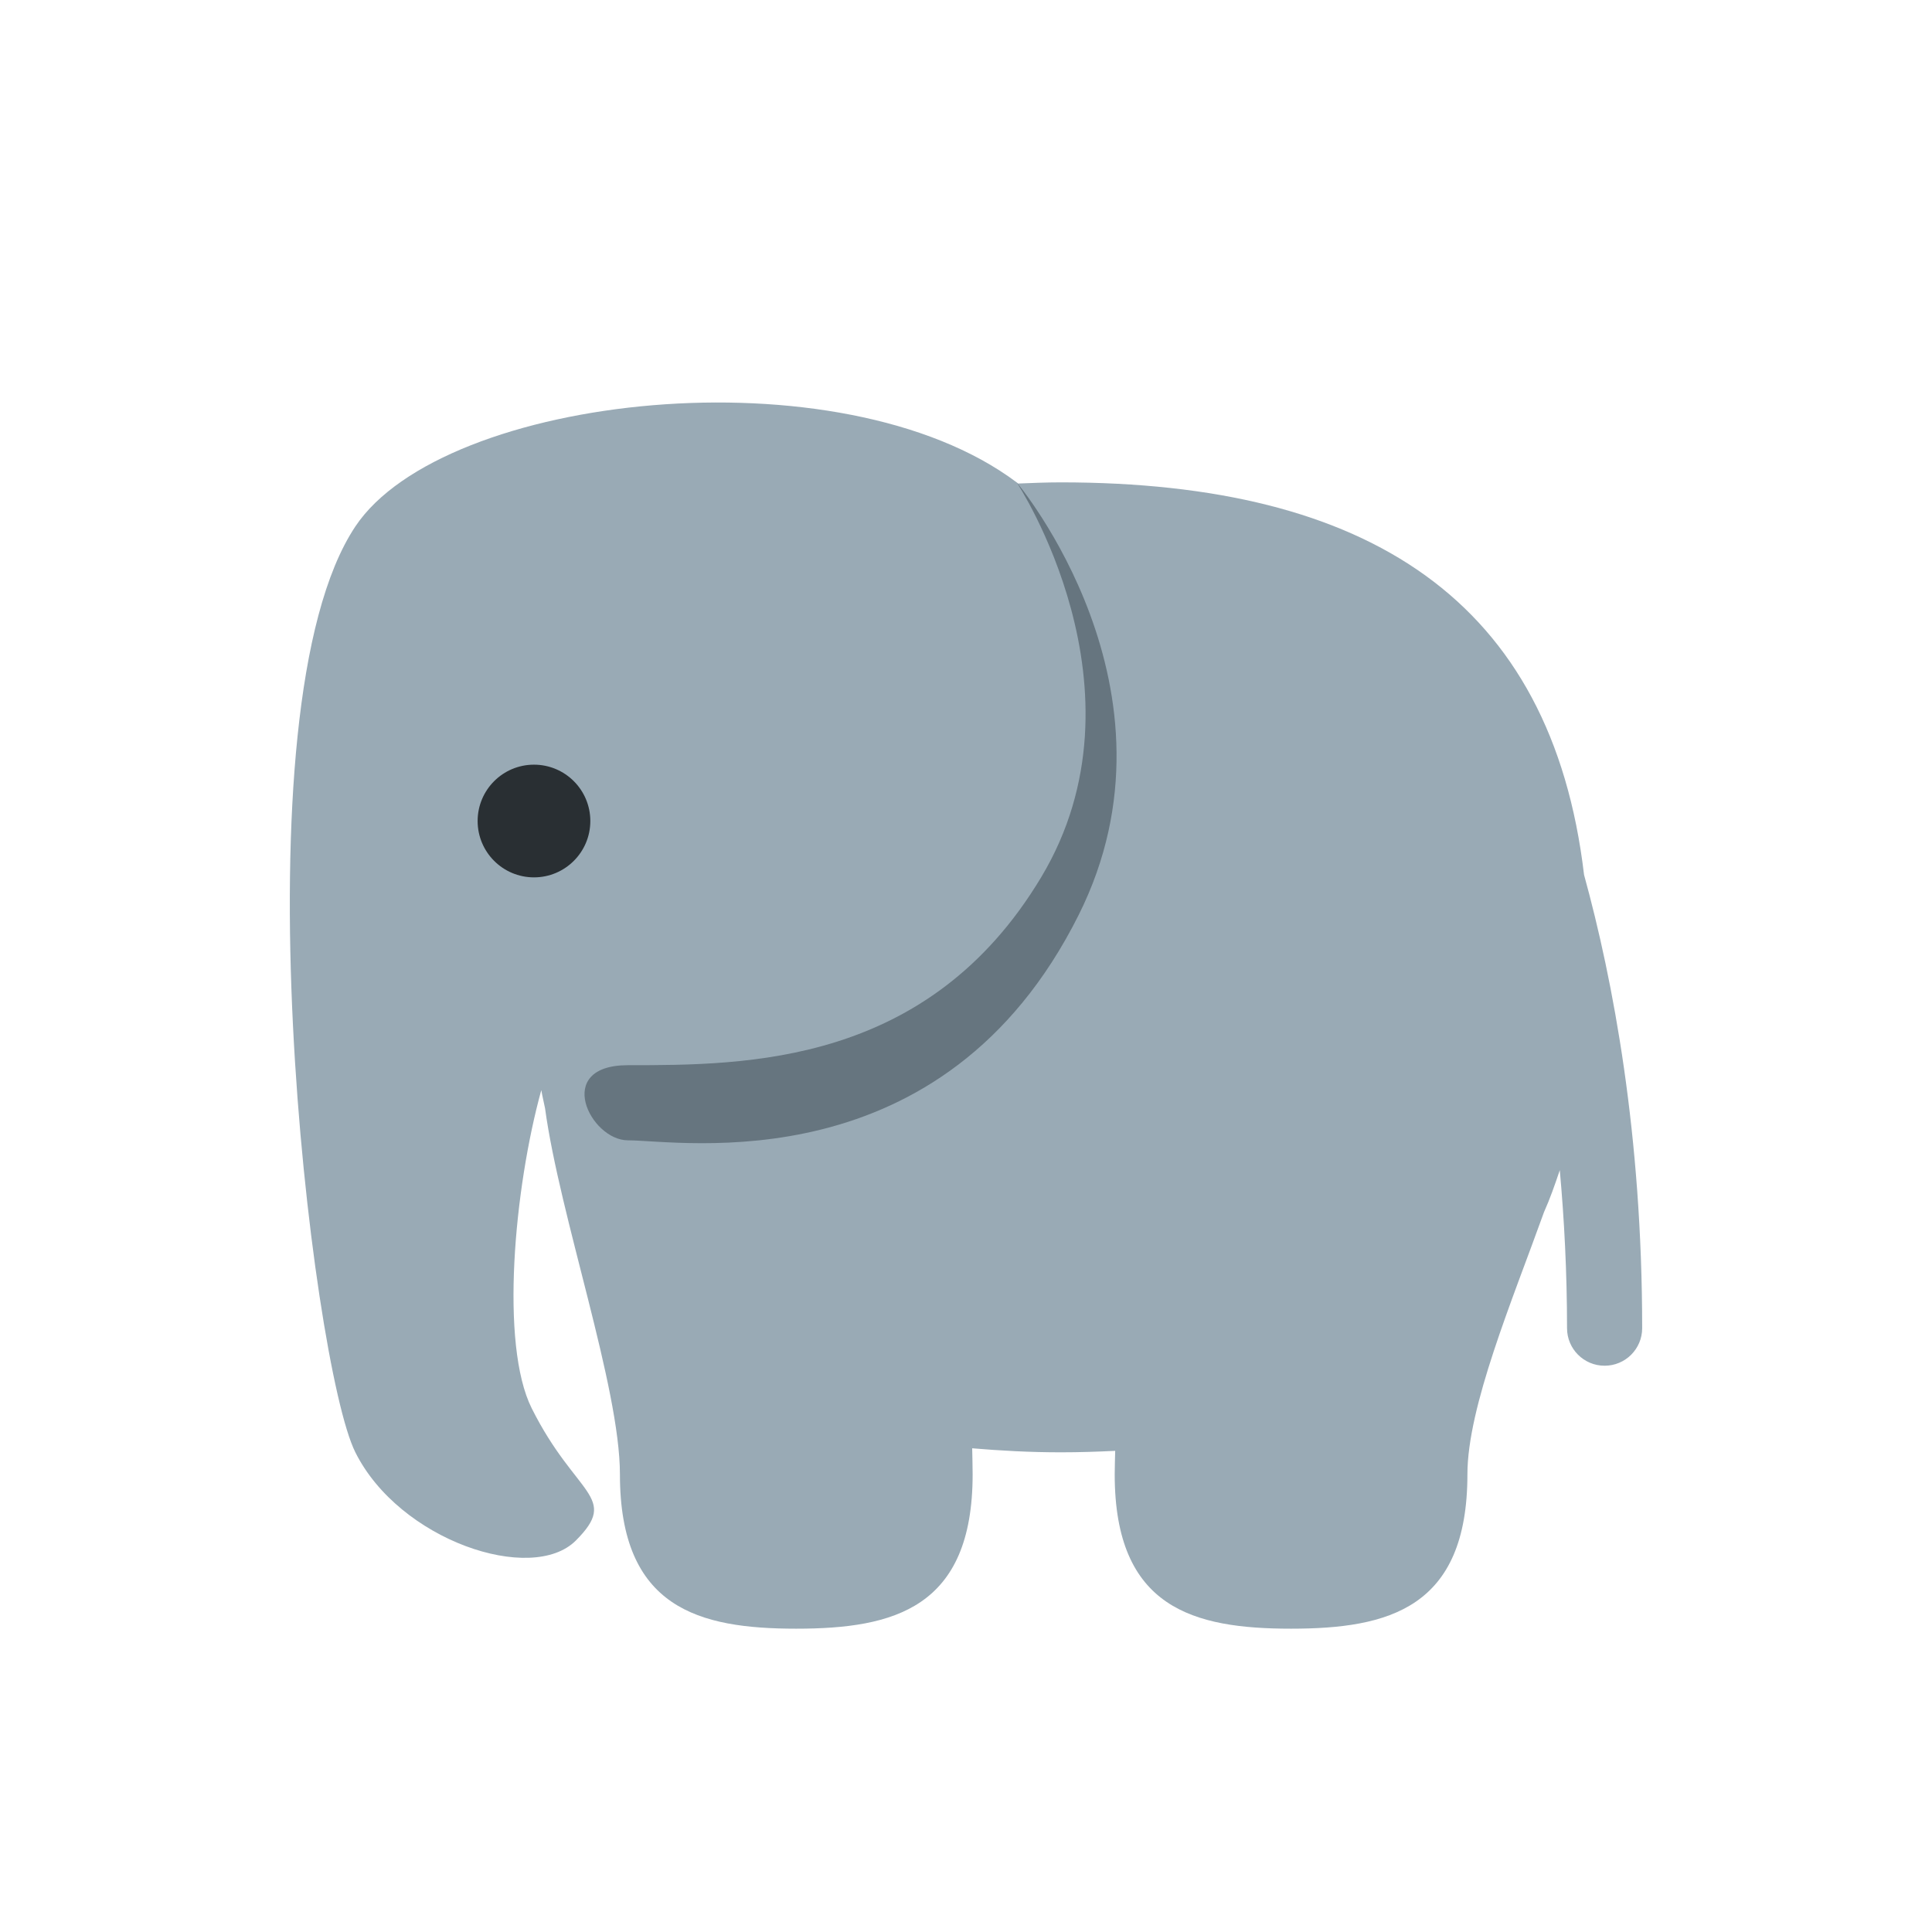
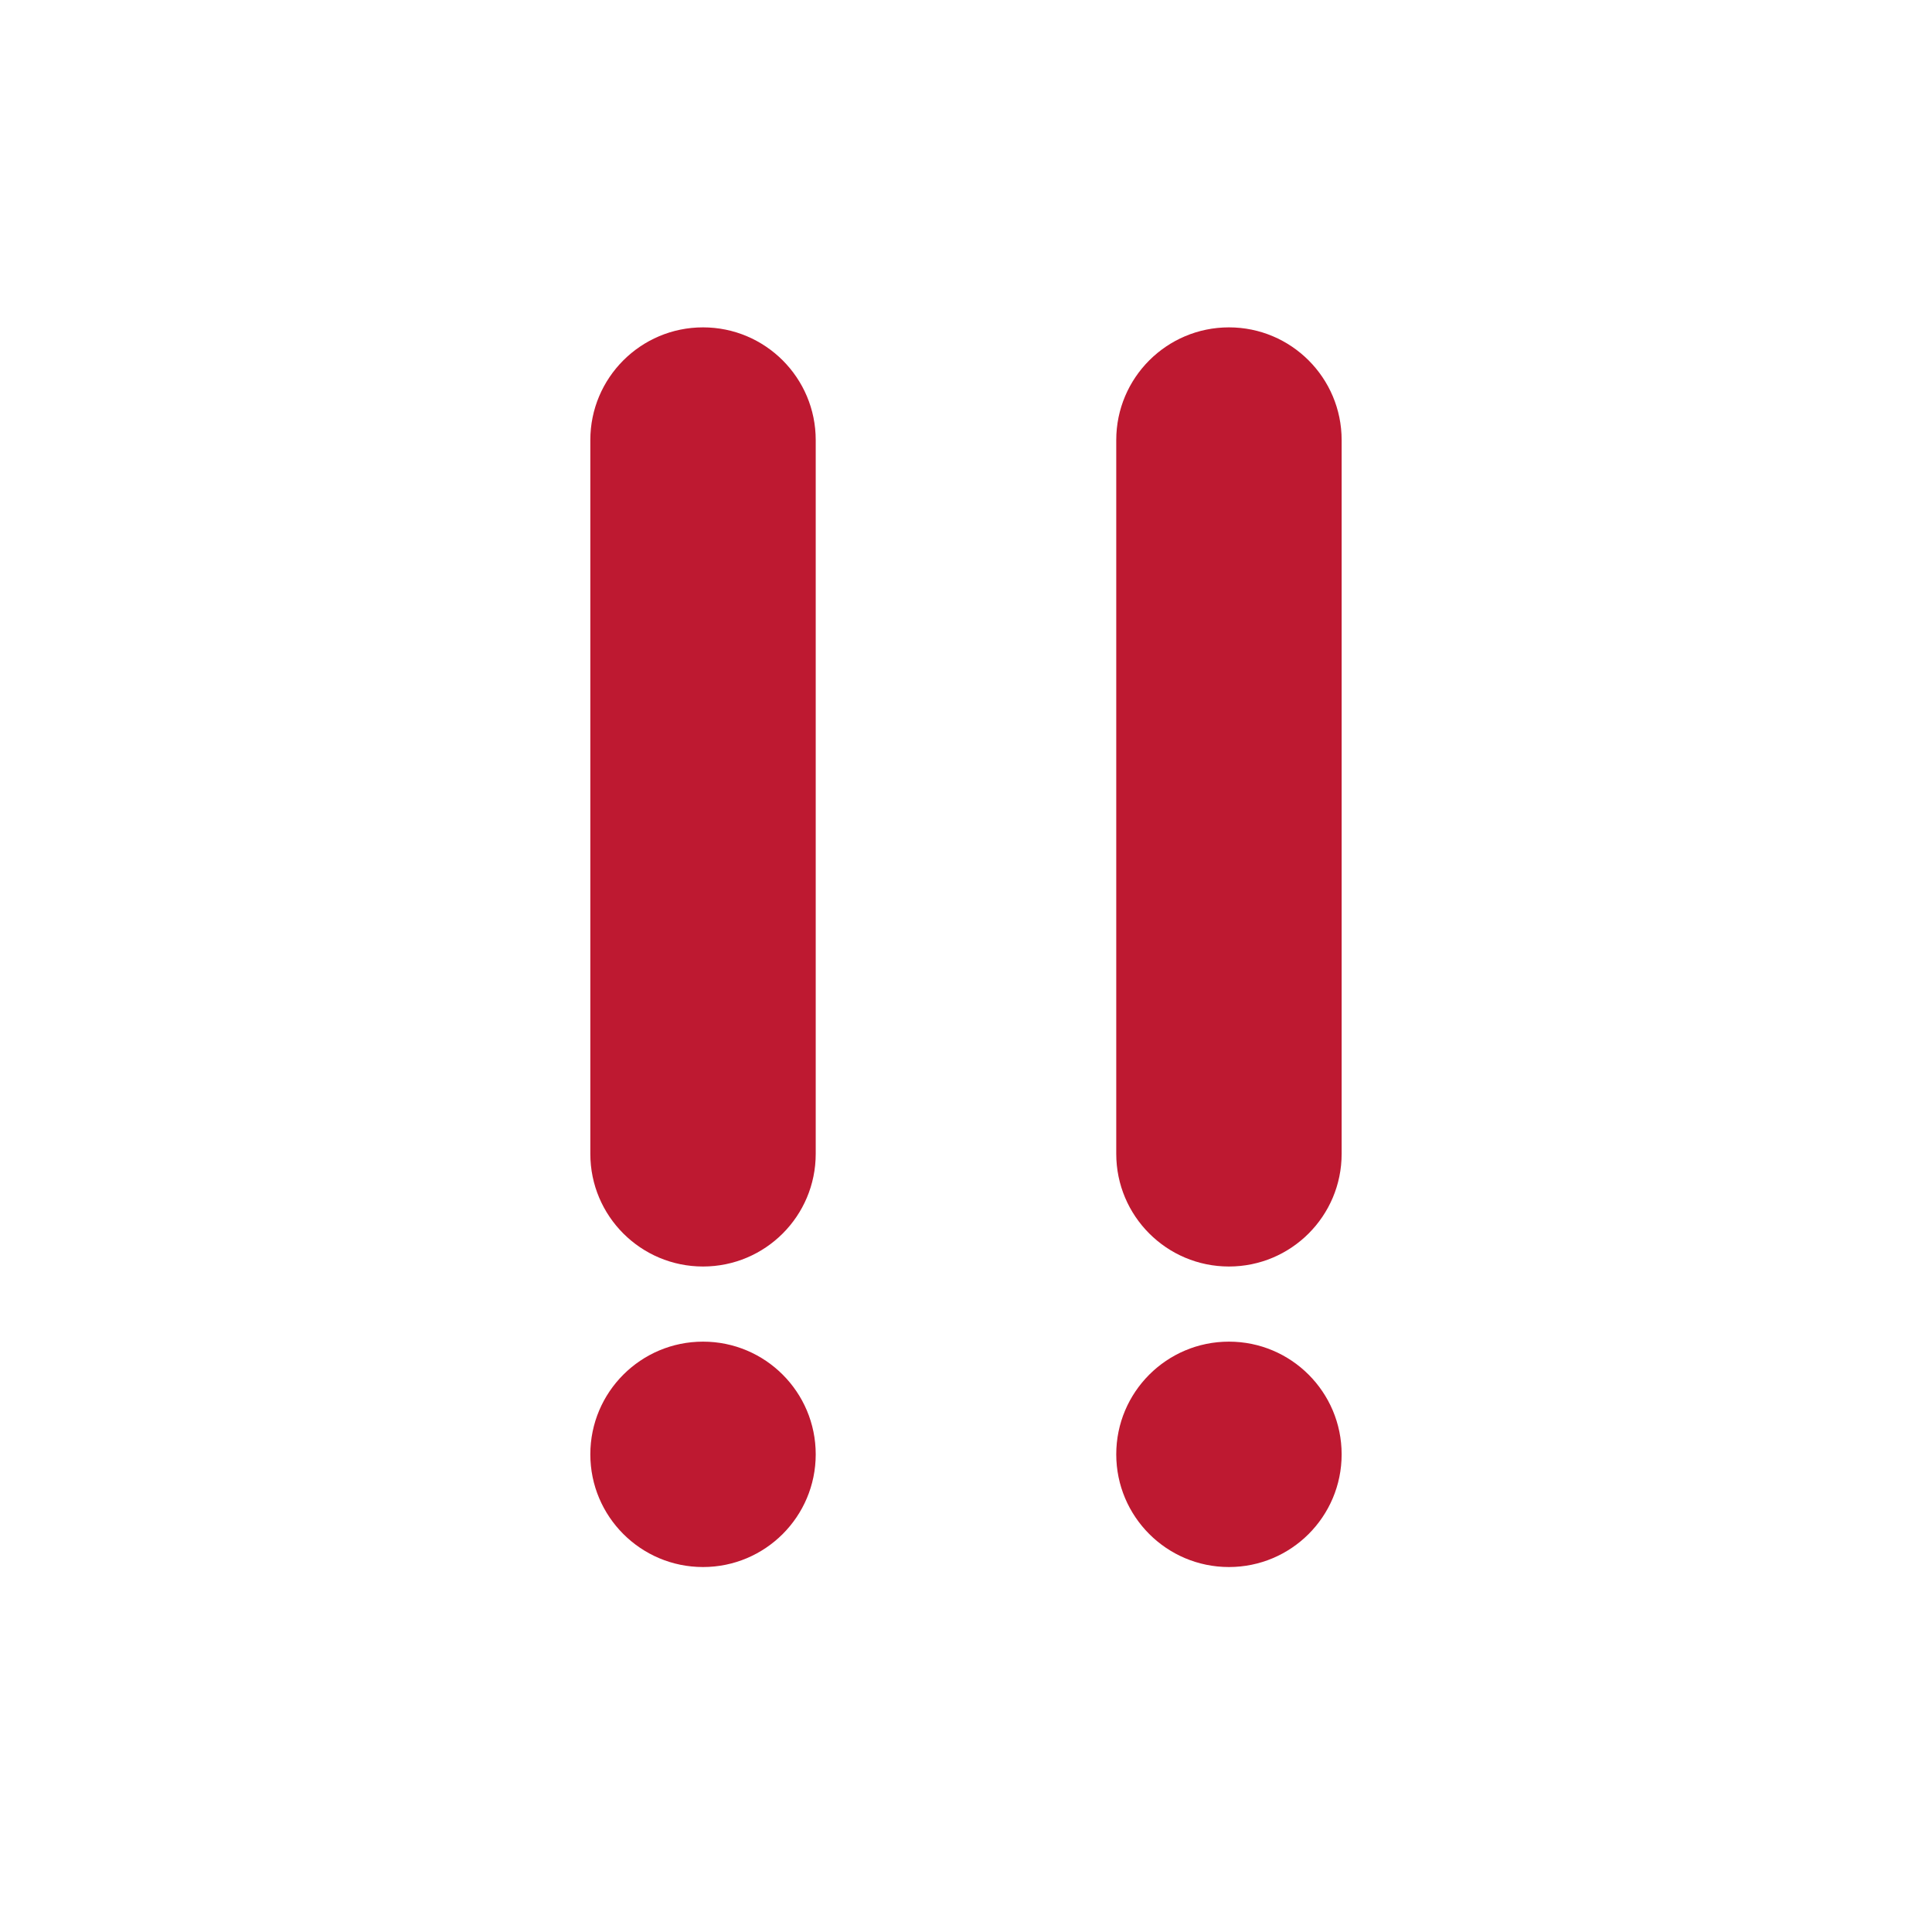
<svg xmlns="http://www.w3.org/2000/svg" viewBox="0 0 200 200" width="100%" height="100%">
  <g transform="translate(30, 30) scale(3.8888)">
-     <path fill="#99AAB5" d="M34.453 15.573c-.864-7.3-5.729-10.447-13.93-10.447-.391 0-.763.017-1.139.031-.013-.01-.022-.021-.035-.031C14.655 1.605 4.091 2.779 1.745 6.3c-3.255 4.883-1.174 22.3 0 24.646 1.173 2.35 4.694 3.521 5.868 2.35 1.174-1.176 0-1.176-1.173-3.521-.85-1.701-.466-5.859.255-8.471.028.168.068.322.1.486.39 2.871 1.993 7.412 1.993 9.744 0 3.564 2.102 4.107 4.694 4.107 2.593 0 4.695-.543 4.695-4.107 0-.24-.008-.463-.012-.695.757.064 1.535.107 2.359.107.497 0 .977-.016 1.448-.039-.004.209-.013.41-.013.627 0 3.564 2.103 4.107 4.694 4.107 2.593 0 4.695-.543 4.695-4.107 0-1.801 1.192-4.625 2.039-6.982.159-.354.291-.732.42-1.117.118 1.307.193 2.706.193 4.206 0 .553.447 1 1 1s1-.447 1-1c0-5.153-.771-9.248-1.547-12.068z" />
-     <path fill="#66757F" d="M19.35 5.126S23 10.641 20 15.641c-3 5-7.838 5-11 5-2 0-1 2 0 2 1.414 0 8.395 1.211 12-6 3-6-1.65-11.515-1.65-11.515z" />
-     <circle fill="#292F33" cx="6.5" cy="14.141" r="1.5" />
+     <circle fill="#BE1931" cx="11" cy="31" r="3" />
+     <path fill="#BE1931" d="M14 23c0 1.657-1.343 3-3 3s-3-1.343-3-3V4c0-1.657 1.343-3 3-3s3 1.343 3 3v19z" />
+     <circle fill="#BE1931" cx="25" cy="31" r="3" />
+     <path fill="#BE1931" d="M28 23c0 1.657-1.344 3-3 3s-3-1.343-3-3V4c0-1.657 1.344-3 3-3s3 1.343 3 3v19z" />
  </g>
</svg>
